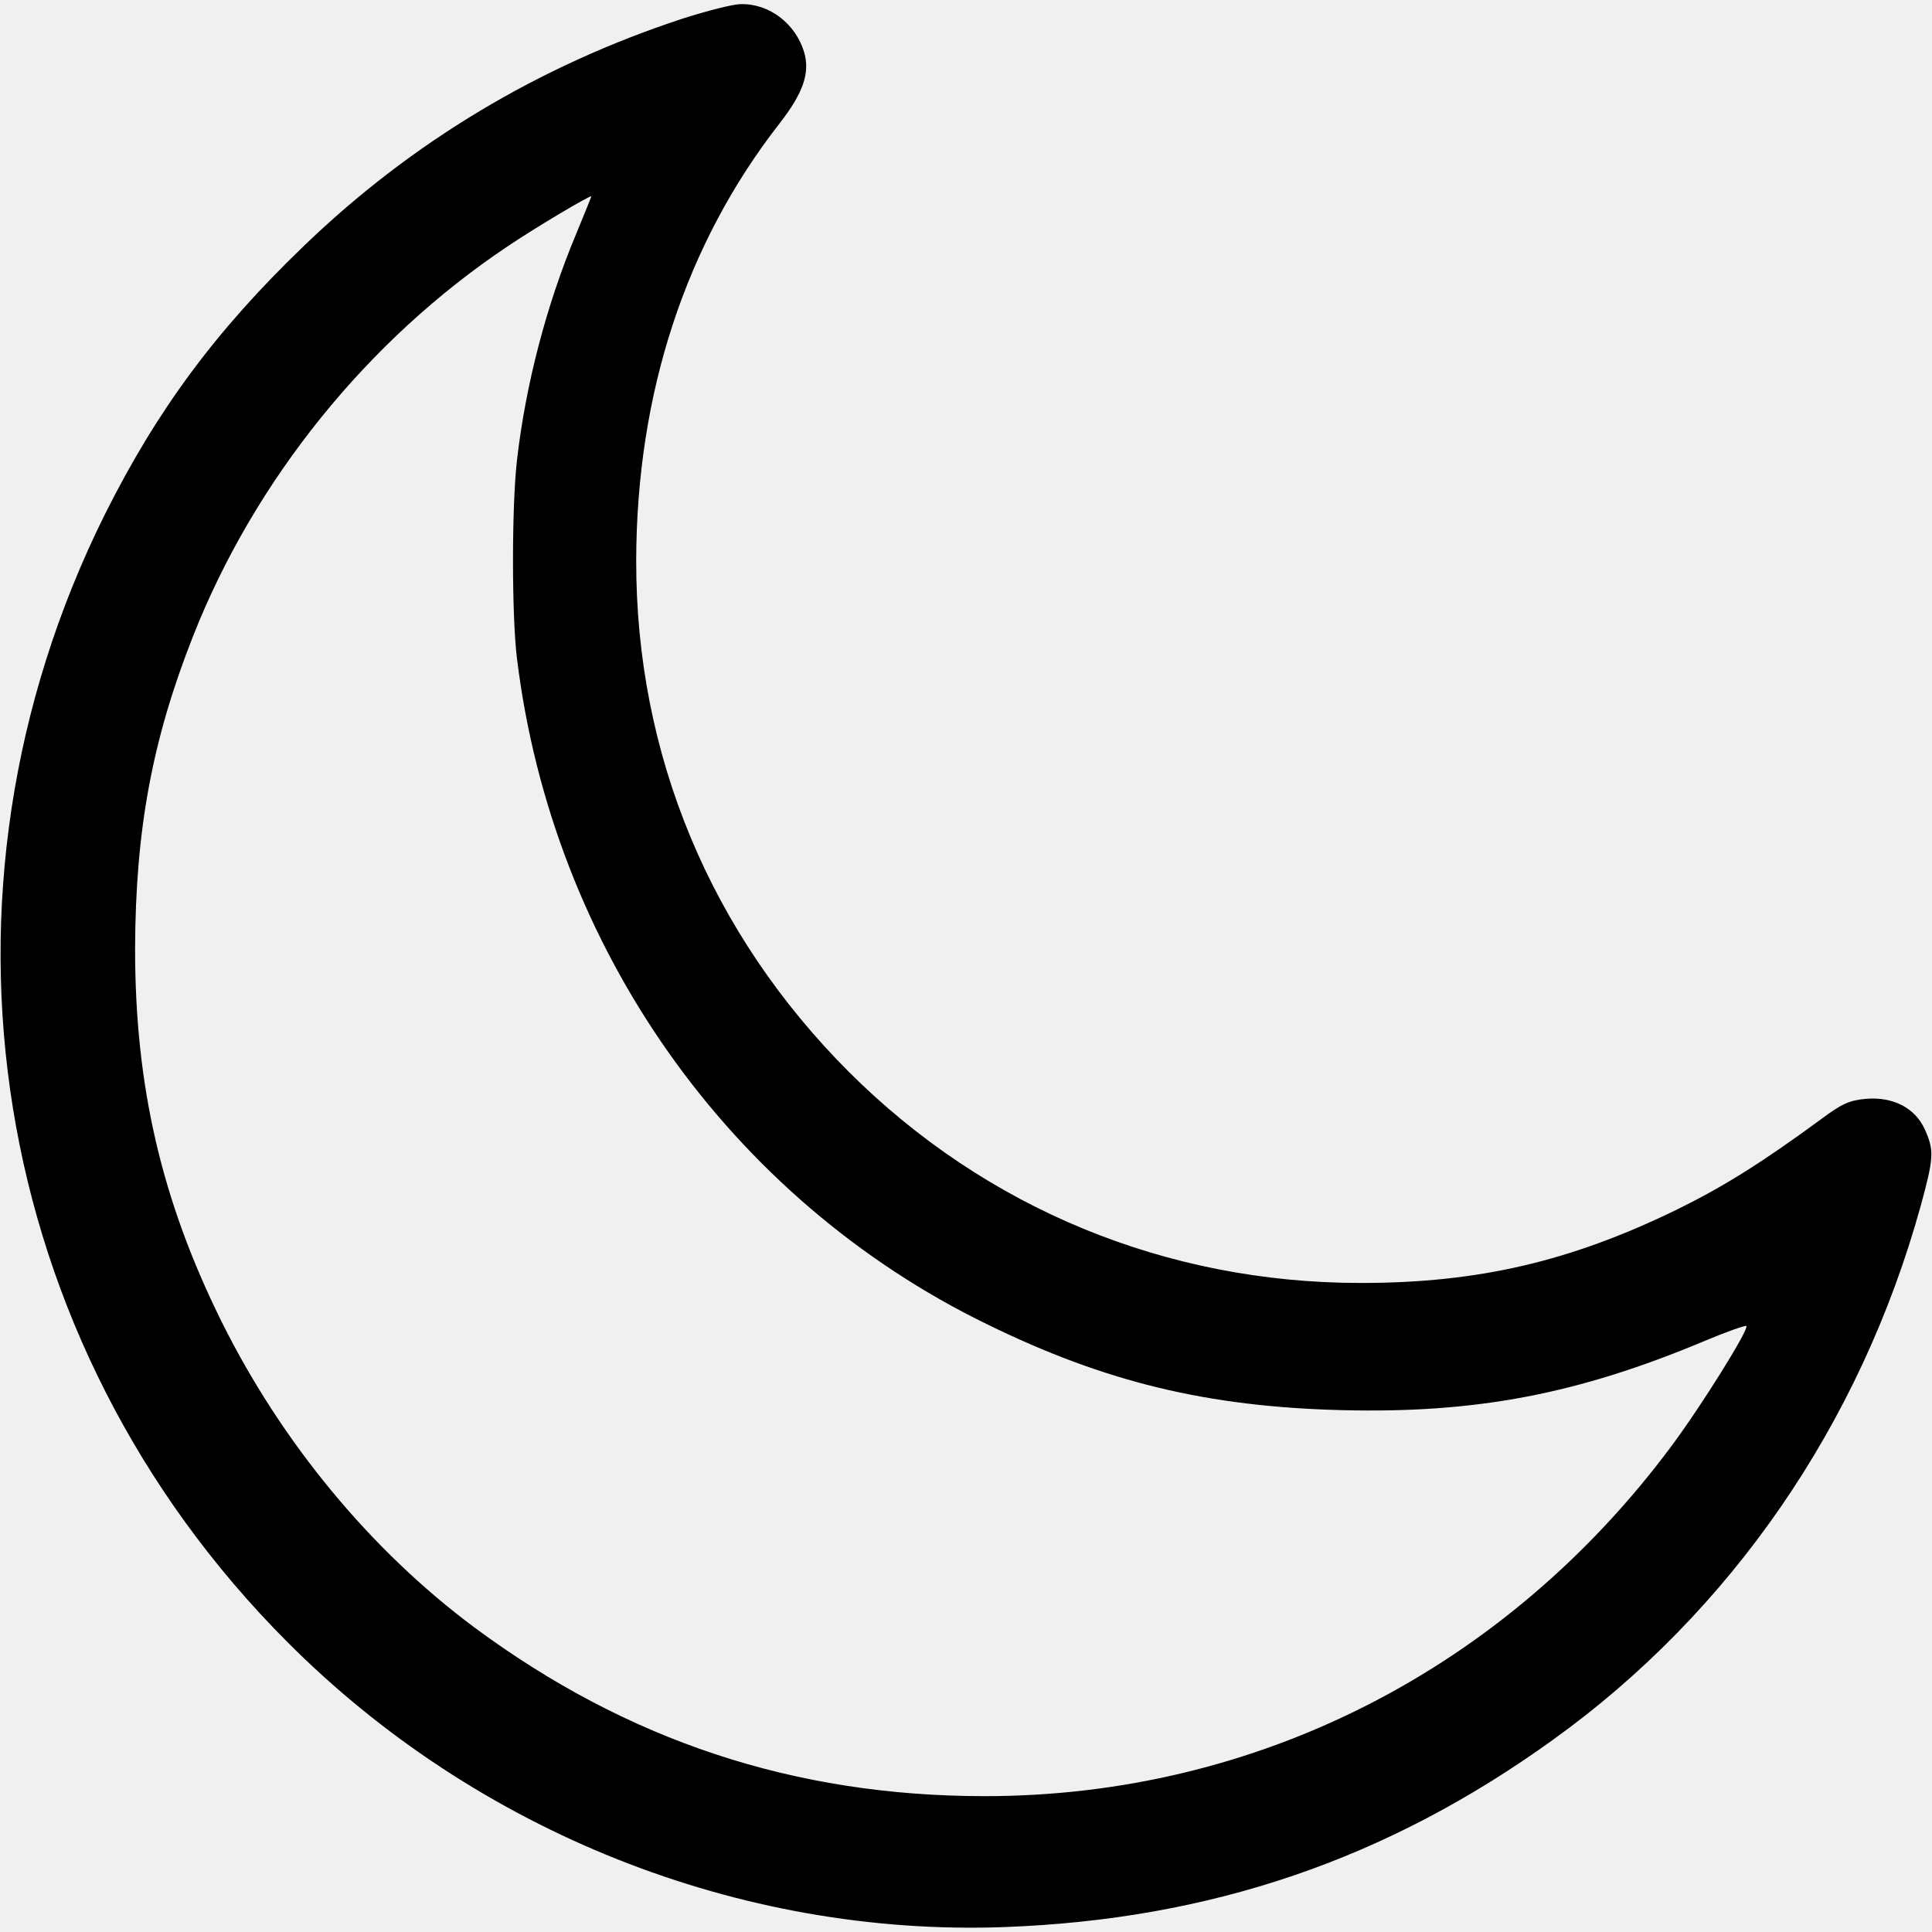
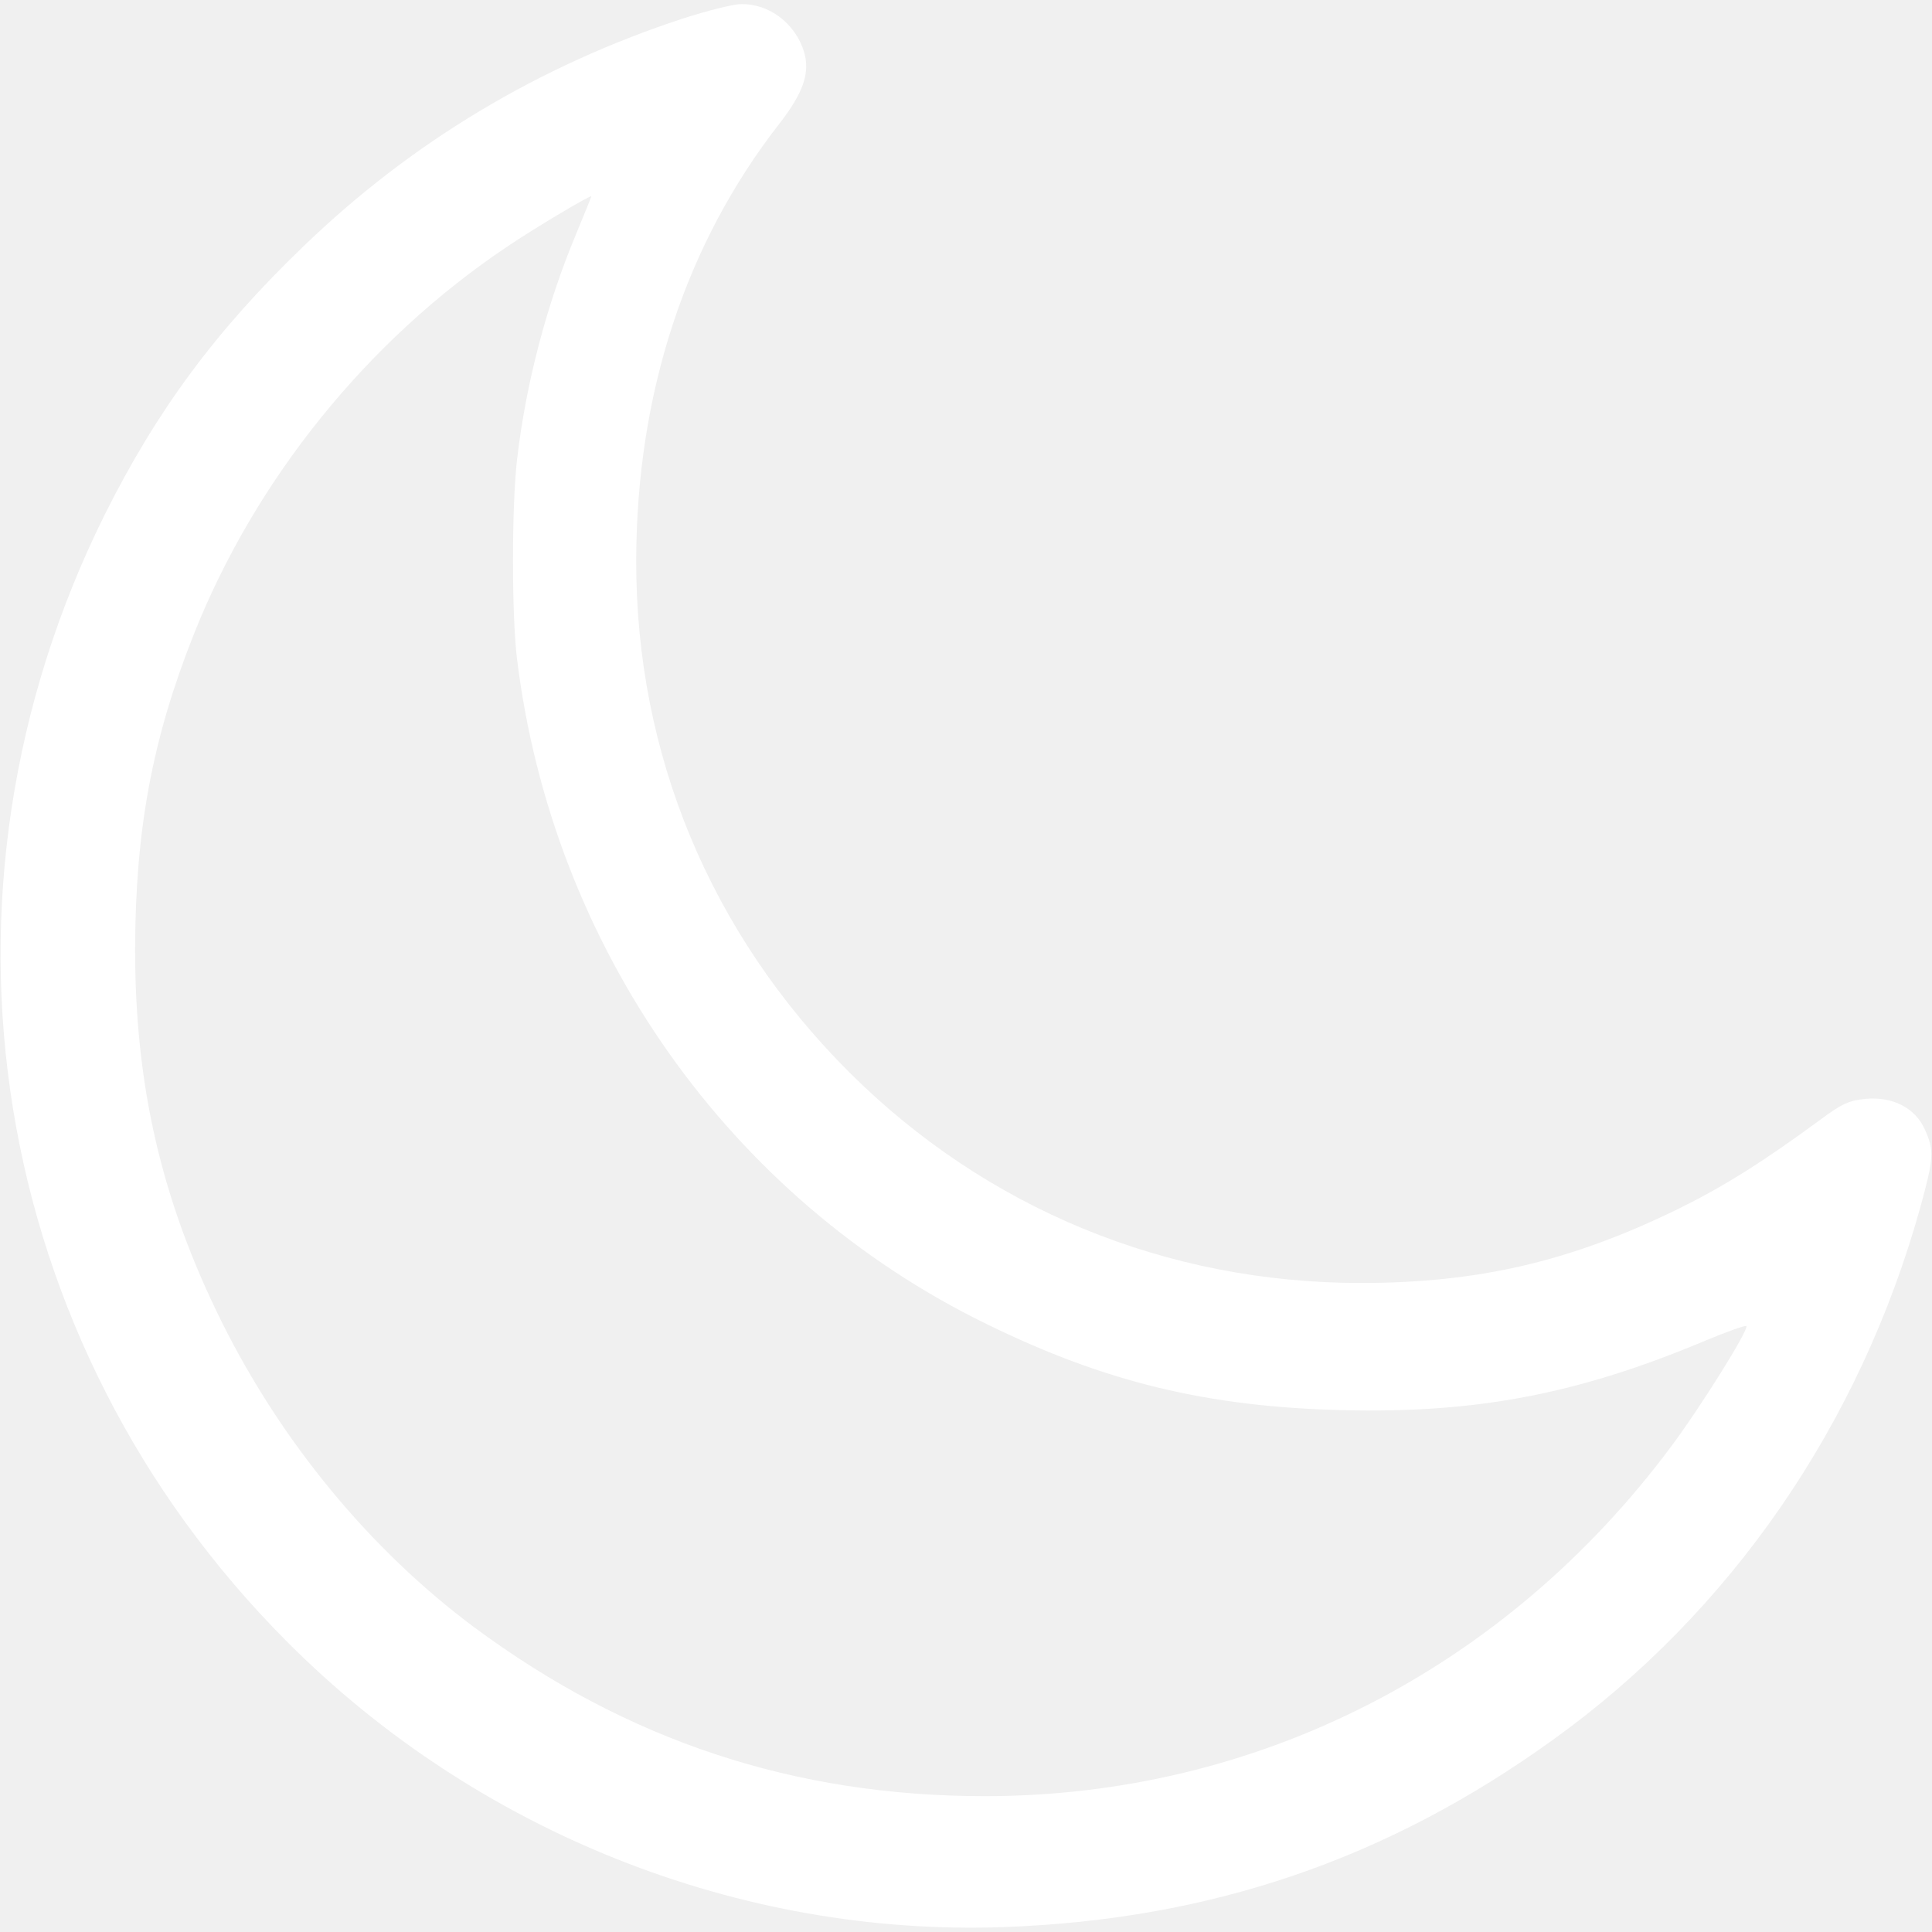
<svg xmlns="http://www.w3.org/2000/svg" version="1.0" width="512pt" height="512pt" viewBox="0 0 512 512" preserveAspectRatio="xMidYMid meet">
-   <g transform="translate(0,512) scale(0.1,-0.1)" fill="#000000" stroke="none">
+   <g transform="translate(0,512) scale(0.1,-0.1)" fill="#ffffff" stroke="none">
    <path d="M1810 5071 c-381 -125 -719 -327 -1006 -604 -232 -223 -388 -434 -526 -710 -501 -1007 -310 -2193 483 -2988 502 -504 1199 -781 1899 -756 548 20 1015 179 1455 496 472 339 815 837 975 1415 35 128 36 147 11 203 -26 57 -84 87 -156 81 -44 -4 -64 -13 -119 -54 -158 -116 -259 -179 -381 -239 -283 -138 -527 -195 -839 -195 -515 0 -993 197 -1356 559 -367 367 -565 841 -564 1356 1 443 131 839 380 1158 63 81 81 134 65 189 -23 76 -93 129 -168 127 -21 0 -90 -18 -153 -38z m-284 -573 c-78 -187 -133 -397 -156 -598 -14 -123 -14 -410 0 -525 94 -767 564 -1432 1245 -1764 314 -154 585 -219 940 -228 356 -9 626 42 964 184 57 24 106 41 109 39 8 -8 -120 -213 -199 -319 -440 -591 -1099 -927 -1819 -927 -505 0 -948 147 -1354 448 -275 205 -510 490 -669 810 -159 321 -229 624 -229 987 1 315 45 554 154 830 163 413 462 784 833 1032 71 48 212 132 222 133 1 0 -18 -46 -41 -102z" />
  </g>
</svg>
